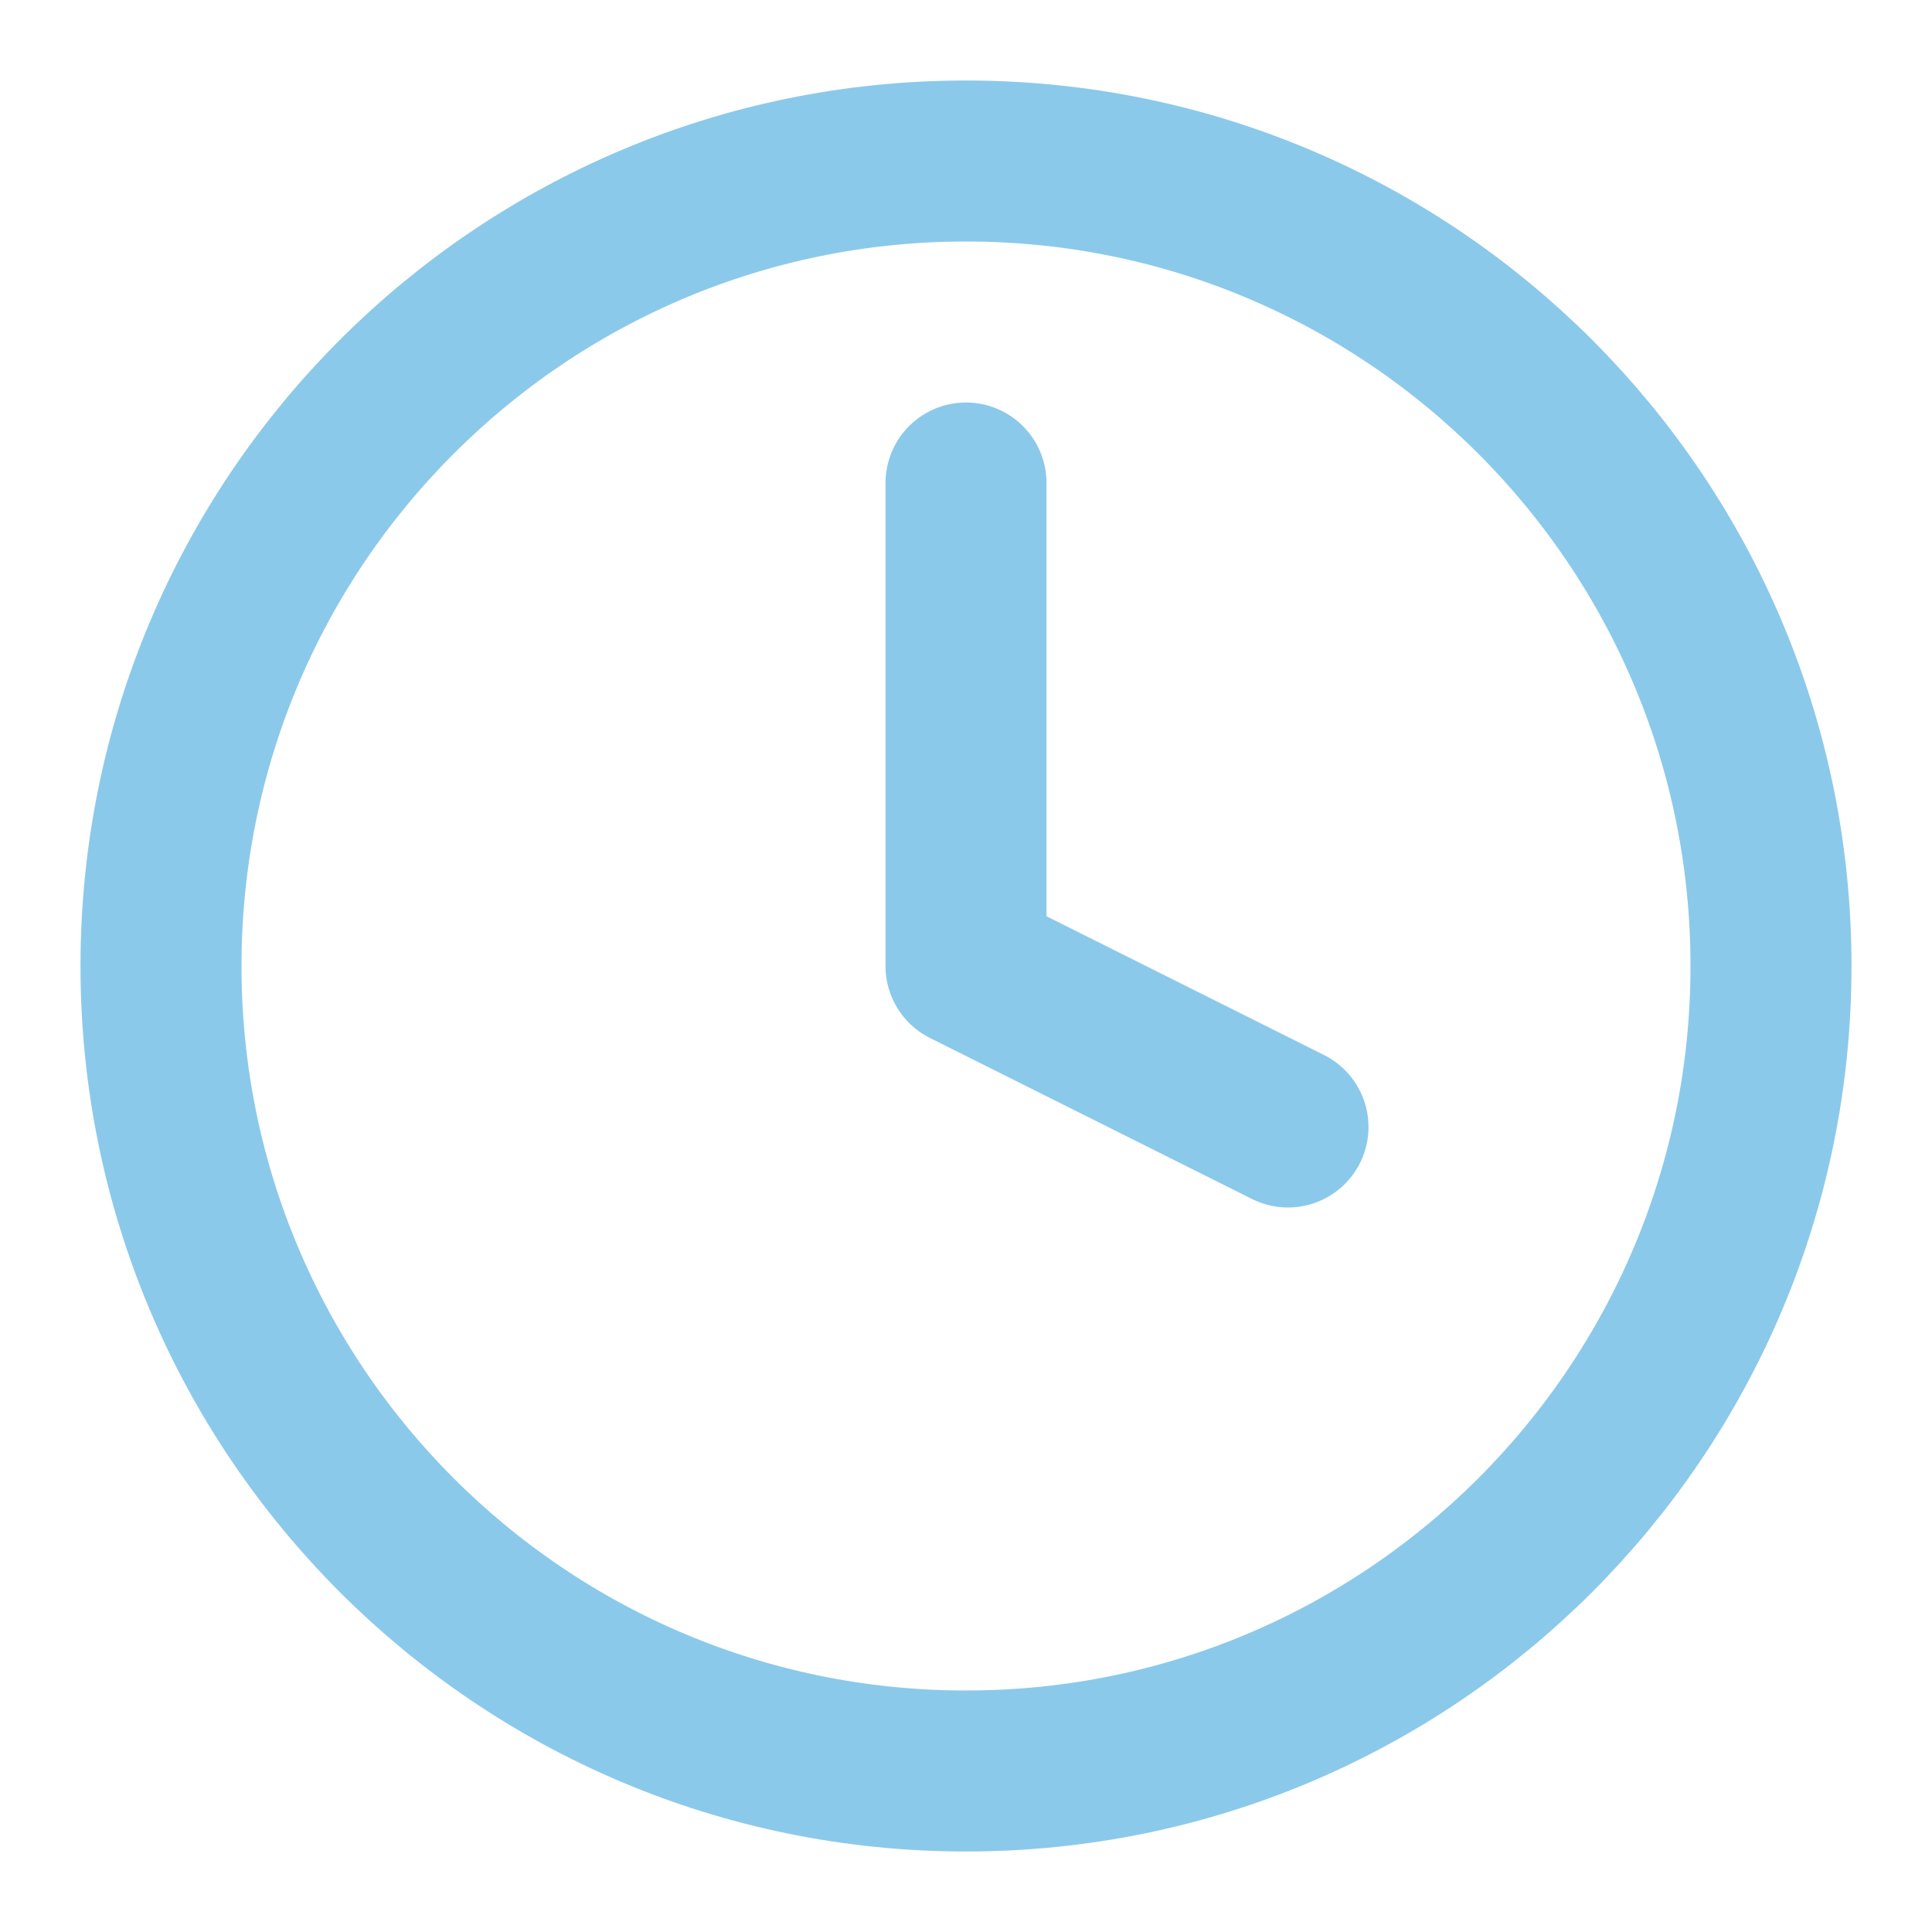
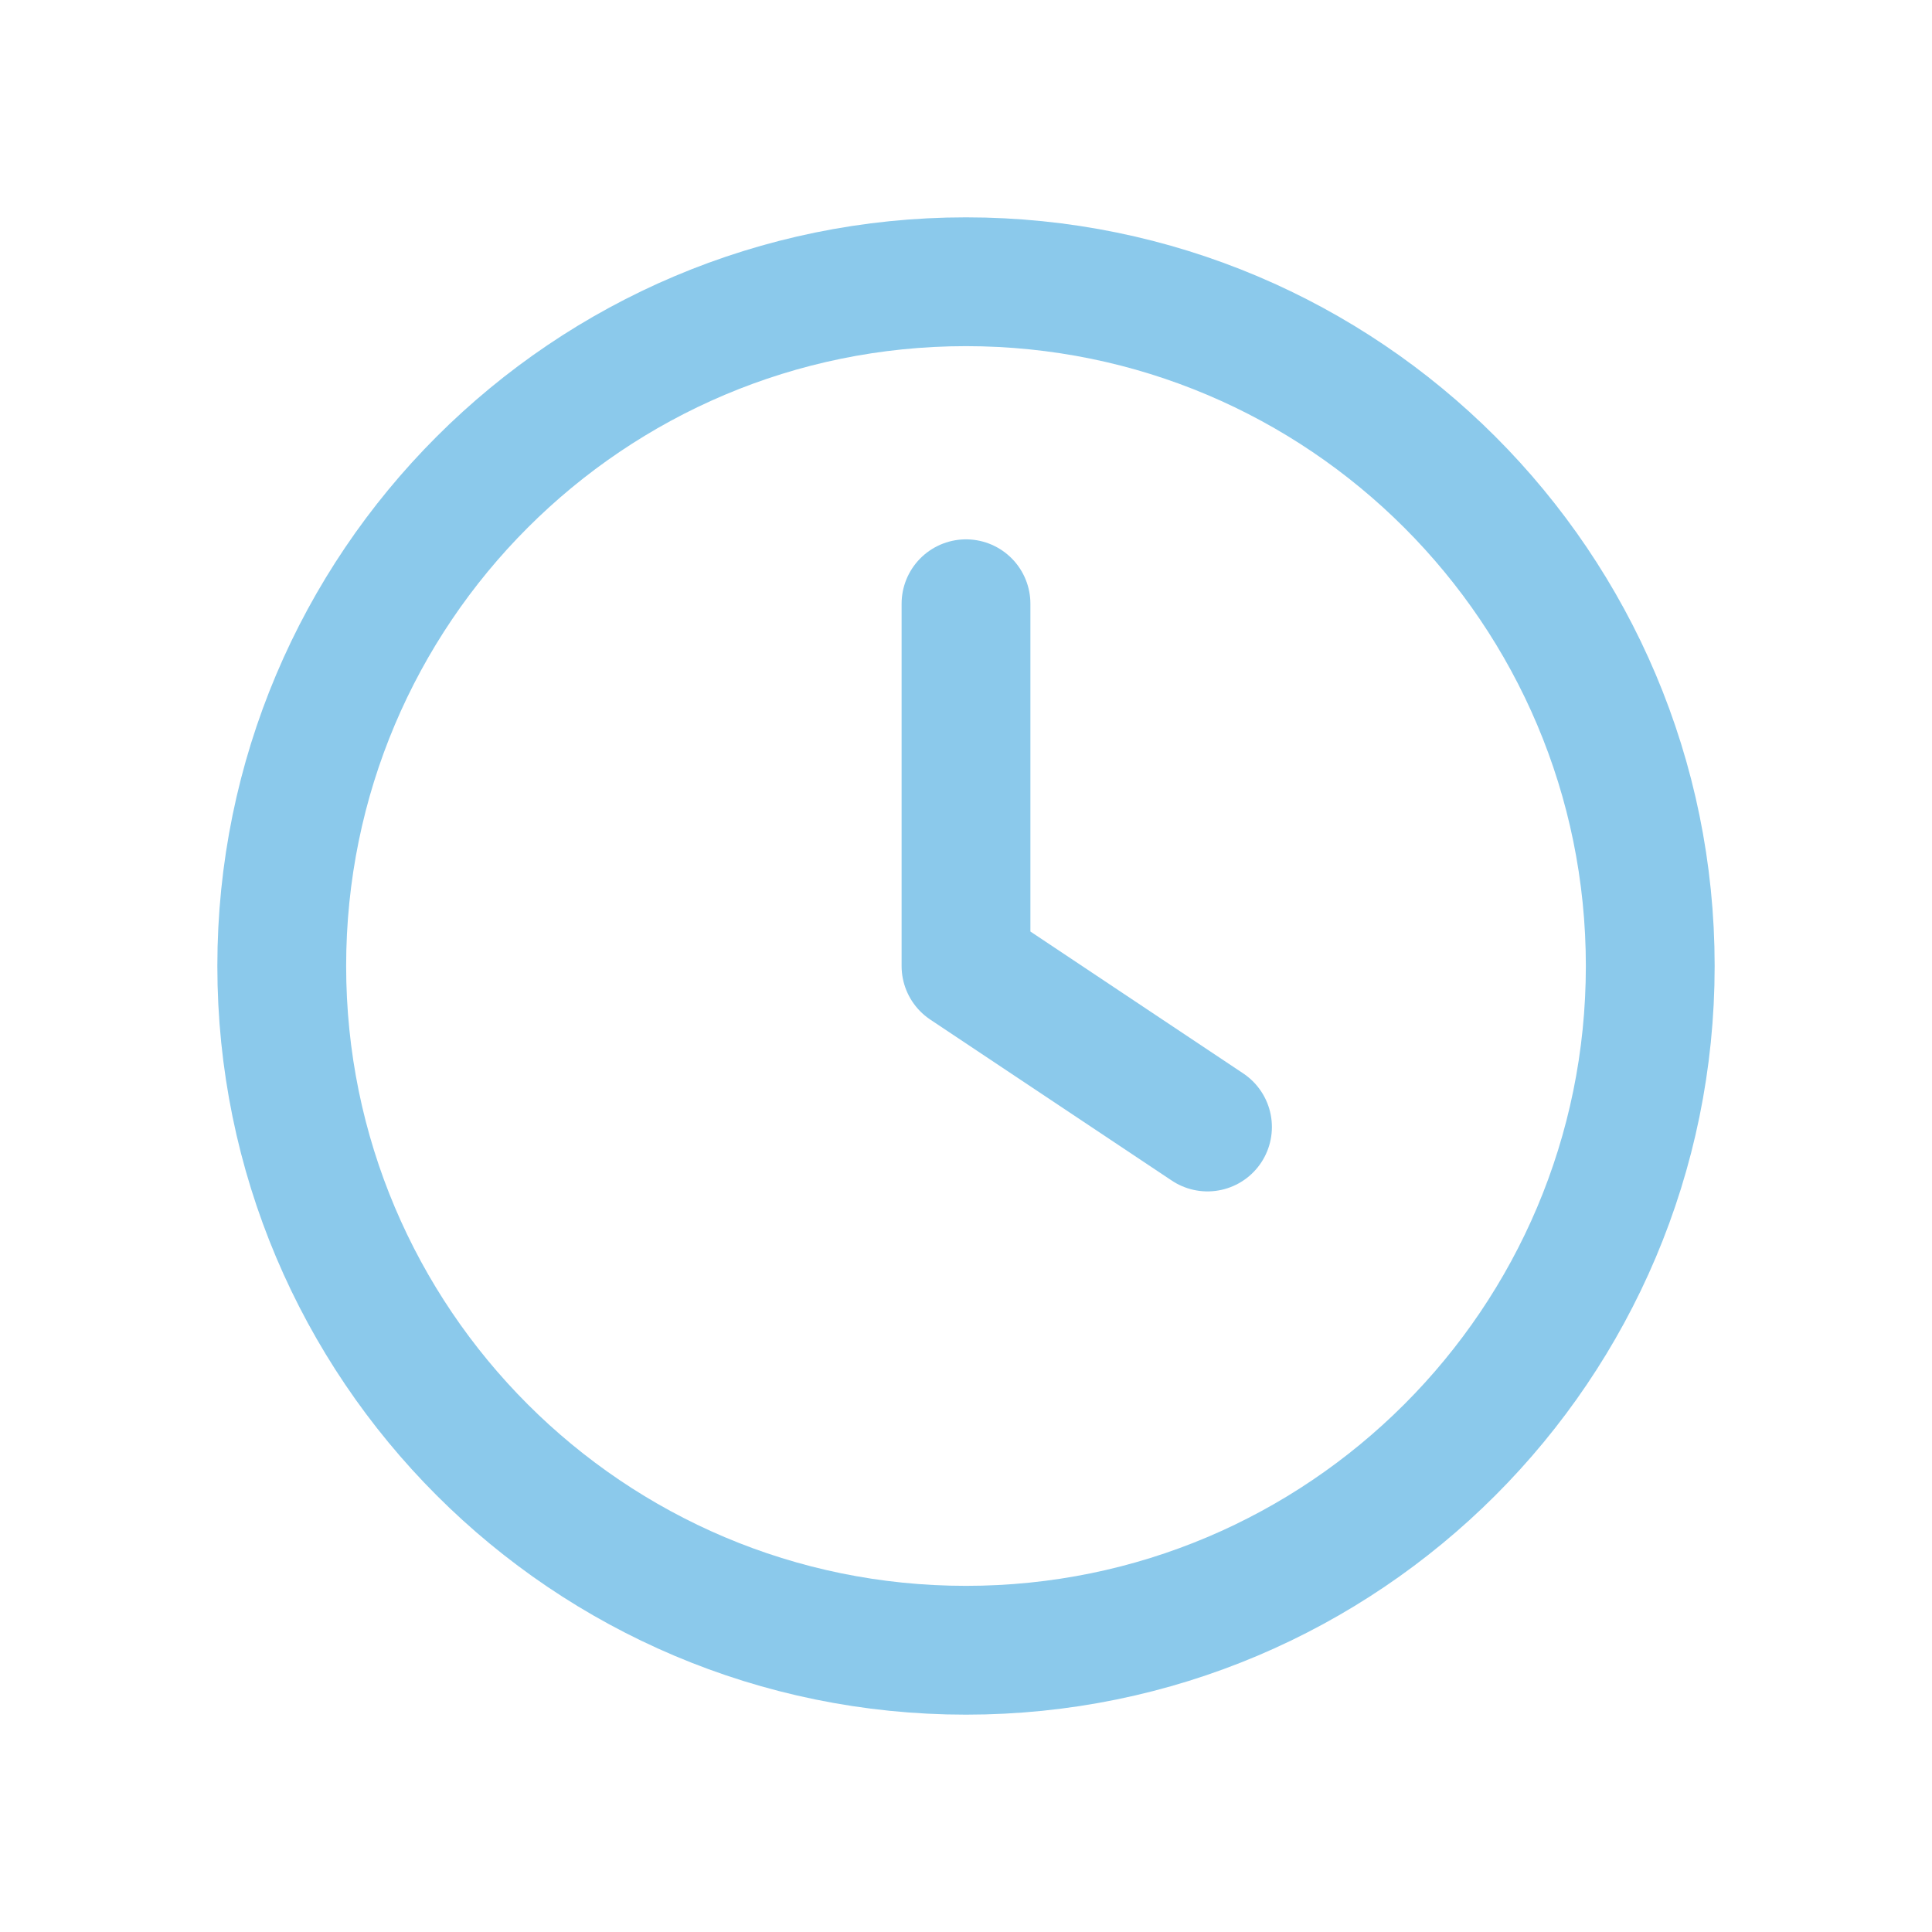
- <svg xmlns="http://www.w3.org/2000/svg" width="24" height="24" viewBox="0 0 24 24" fill="none" stroke="#8bc9eb" stroke-width="2" stroke-linecap="round" stroke-linejoin="round">
-   <circle cx="12" cy="12" r="10" />
-   <polyline points="12 6 12 12 16 14" />
+ <svg xmlns="http://www.w3.org/2000/svg" width="24" height="24" viewBox="0 0 24 24" fill="none" stroke="#8bc9eb" stroke-width="1.6" stroke-linecap="round" stroke-linejoin="round">
+   <circle cx="12" cy="12" r="8.5" />
+   <path d="M12 7.5V12l3 2" />
</svg>
